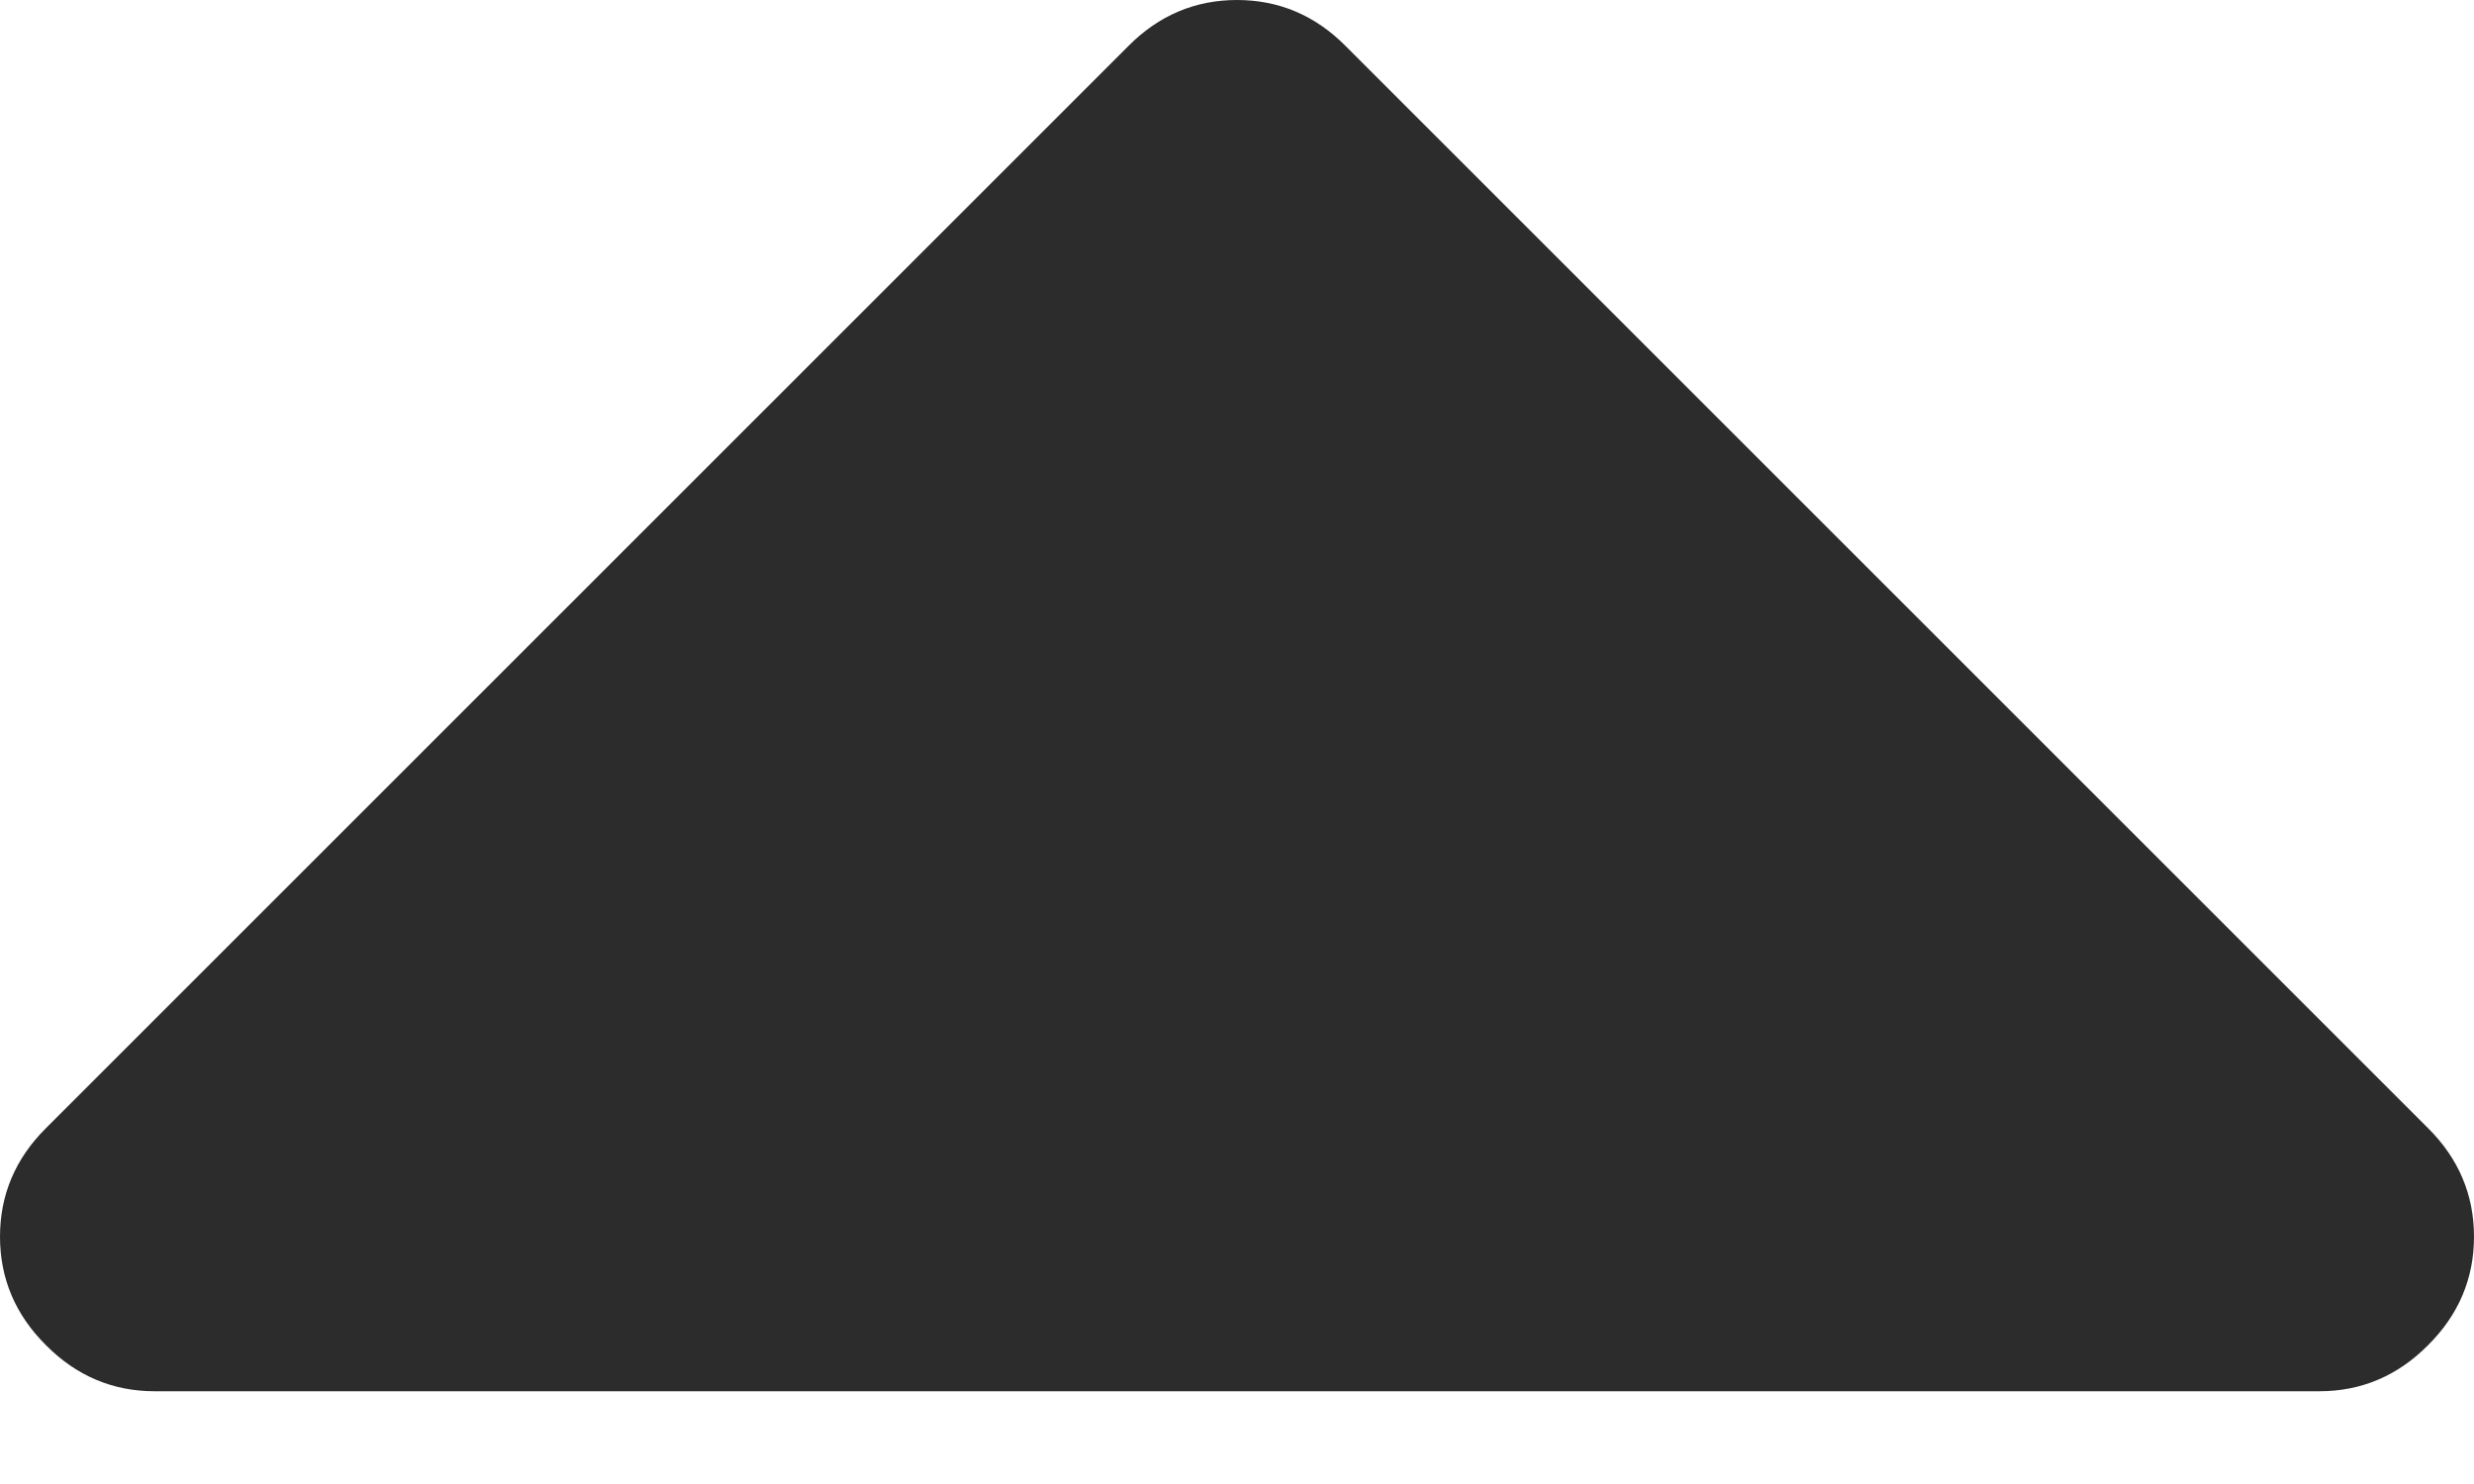
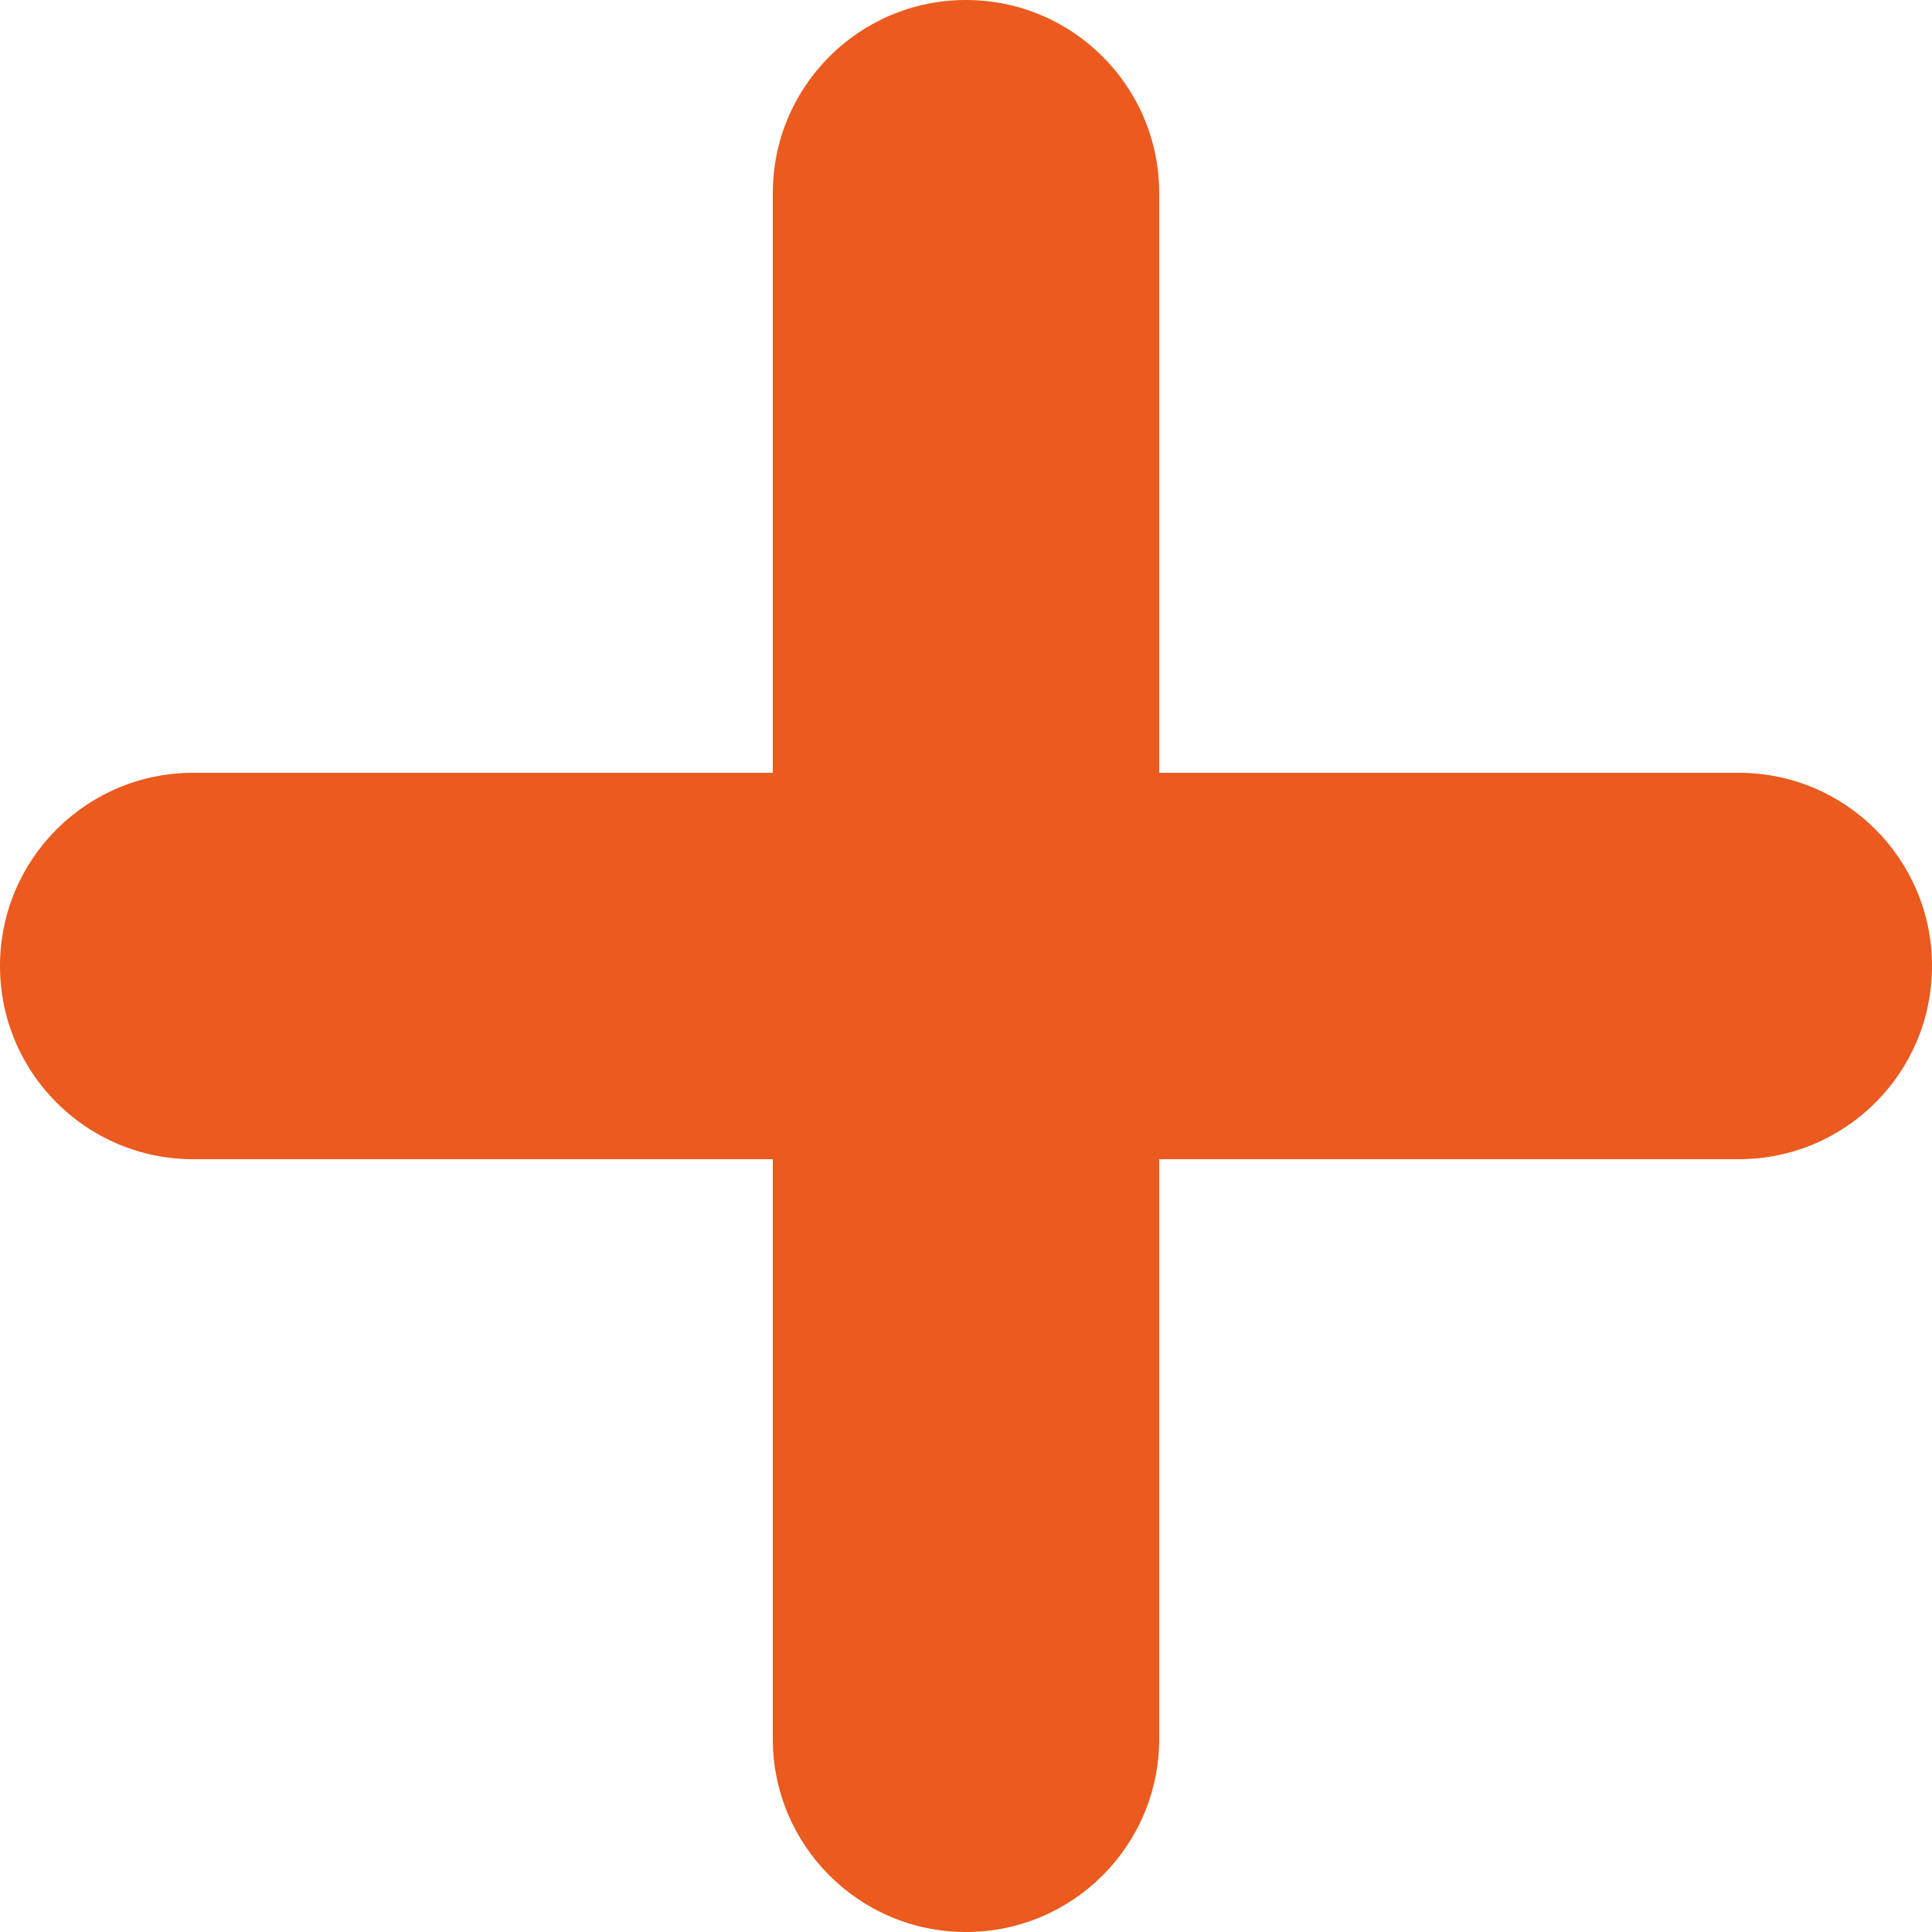
- <svg xmlns="http://www.w3.org/2000/svg" width="10" height="6" viewBox="0 0 10 6" fill="none">
-   <path d="M10 5C10 5.169 9.938 5.316 9.814 5.439C9.691 5.563 9.544 5.625 9.375 5.625H0.625C0.456 5.625 0.309 5.563 0.186 5.439C0.062 5.316 0 5.169 0 5C0 4.831 0.062 4.684 0.186 4.561L4.561 0.186C4.684 0.062 4.831 0 5 0C5.169 0 5.316 0.062 5.439 0.186L9.814 4.561C9.938 4.684 10 4.831 10 5Z" fill="#2C2C2C" />
+ <svg xmlns="http://www.w3.org/2000/svg" width="12" height="12" viewBox="0 0 12 12" fill="none">
+   <path d="M10.8 4.8H7.2V1.2C7.2 0.537 6.663 0 6 0C5.337 0 4.8 0.537 4.8 1.2V4.8H1.2C0.537 4.8 0 5.337 0 6C0 6.663 0.537 7.2 1.2 7.2H4.8V10.8C4.8 11.463 5.337 12 6 12C6.663 12 7.2 11.463 7.2 10.8V7.2H10.8C11.463 7.2 12 6.663 12 6C12 5.337 11.463 4.8 10.8 4.8Z" fill="#EB5A1E" />
</svg>
